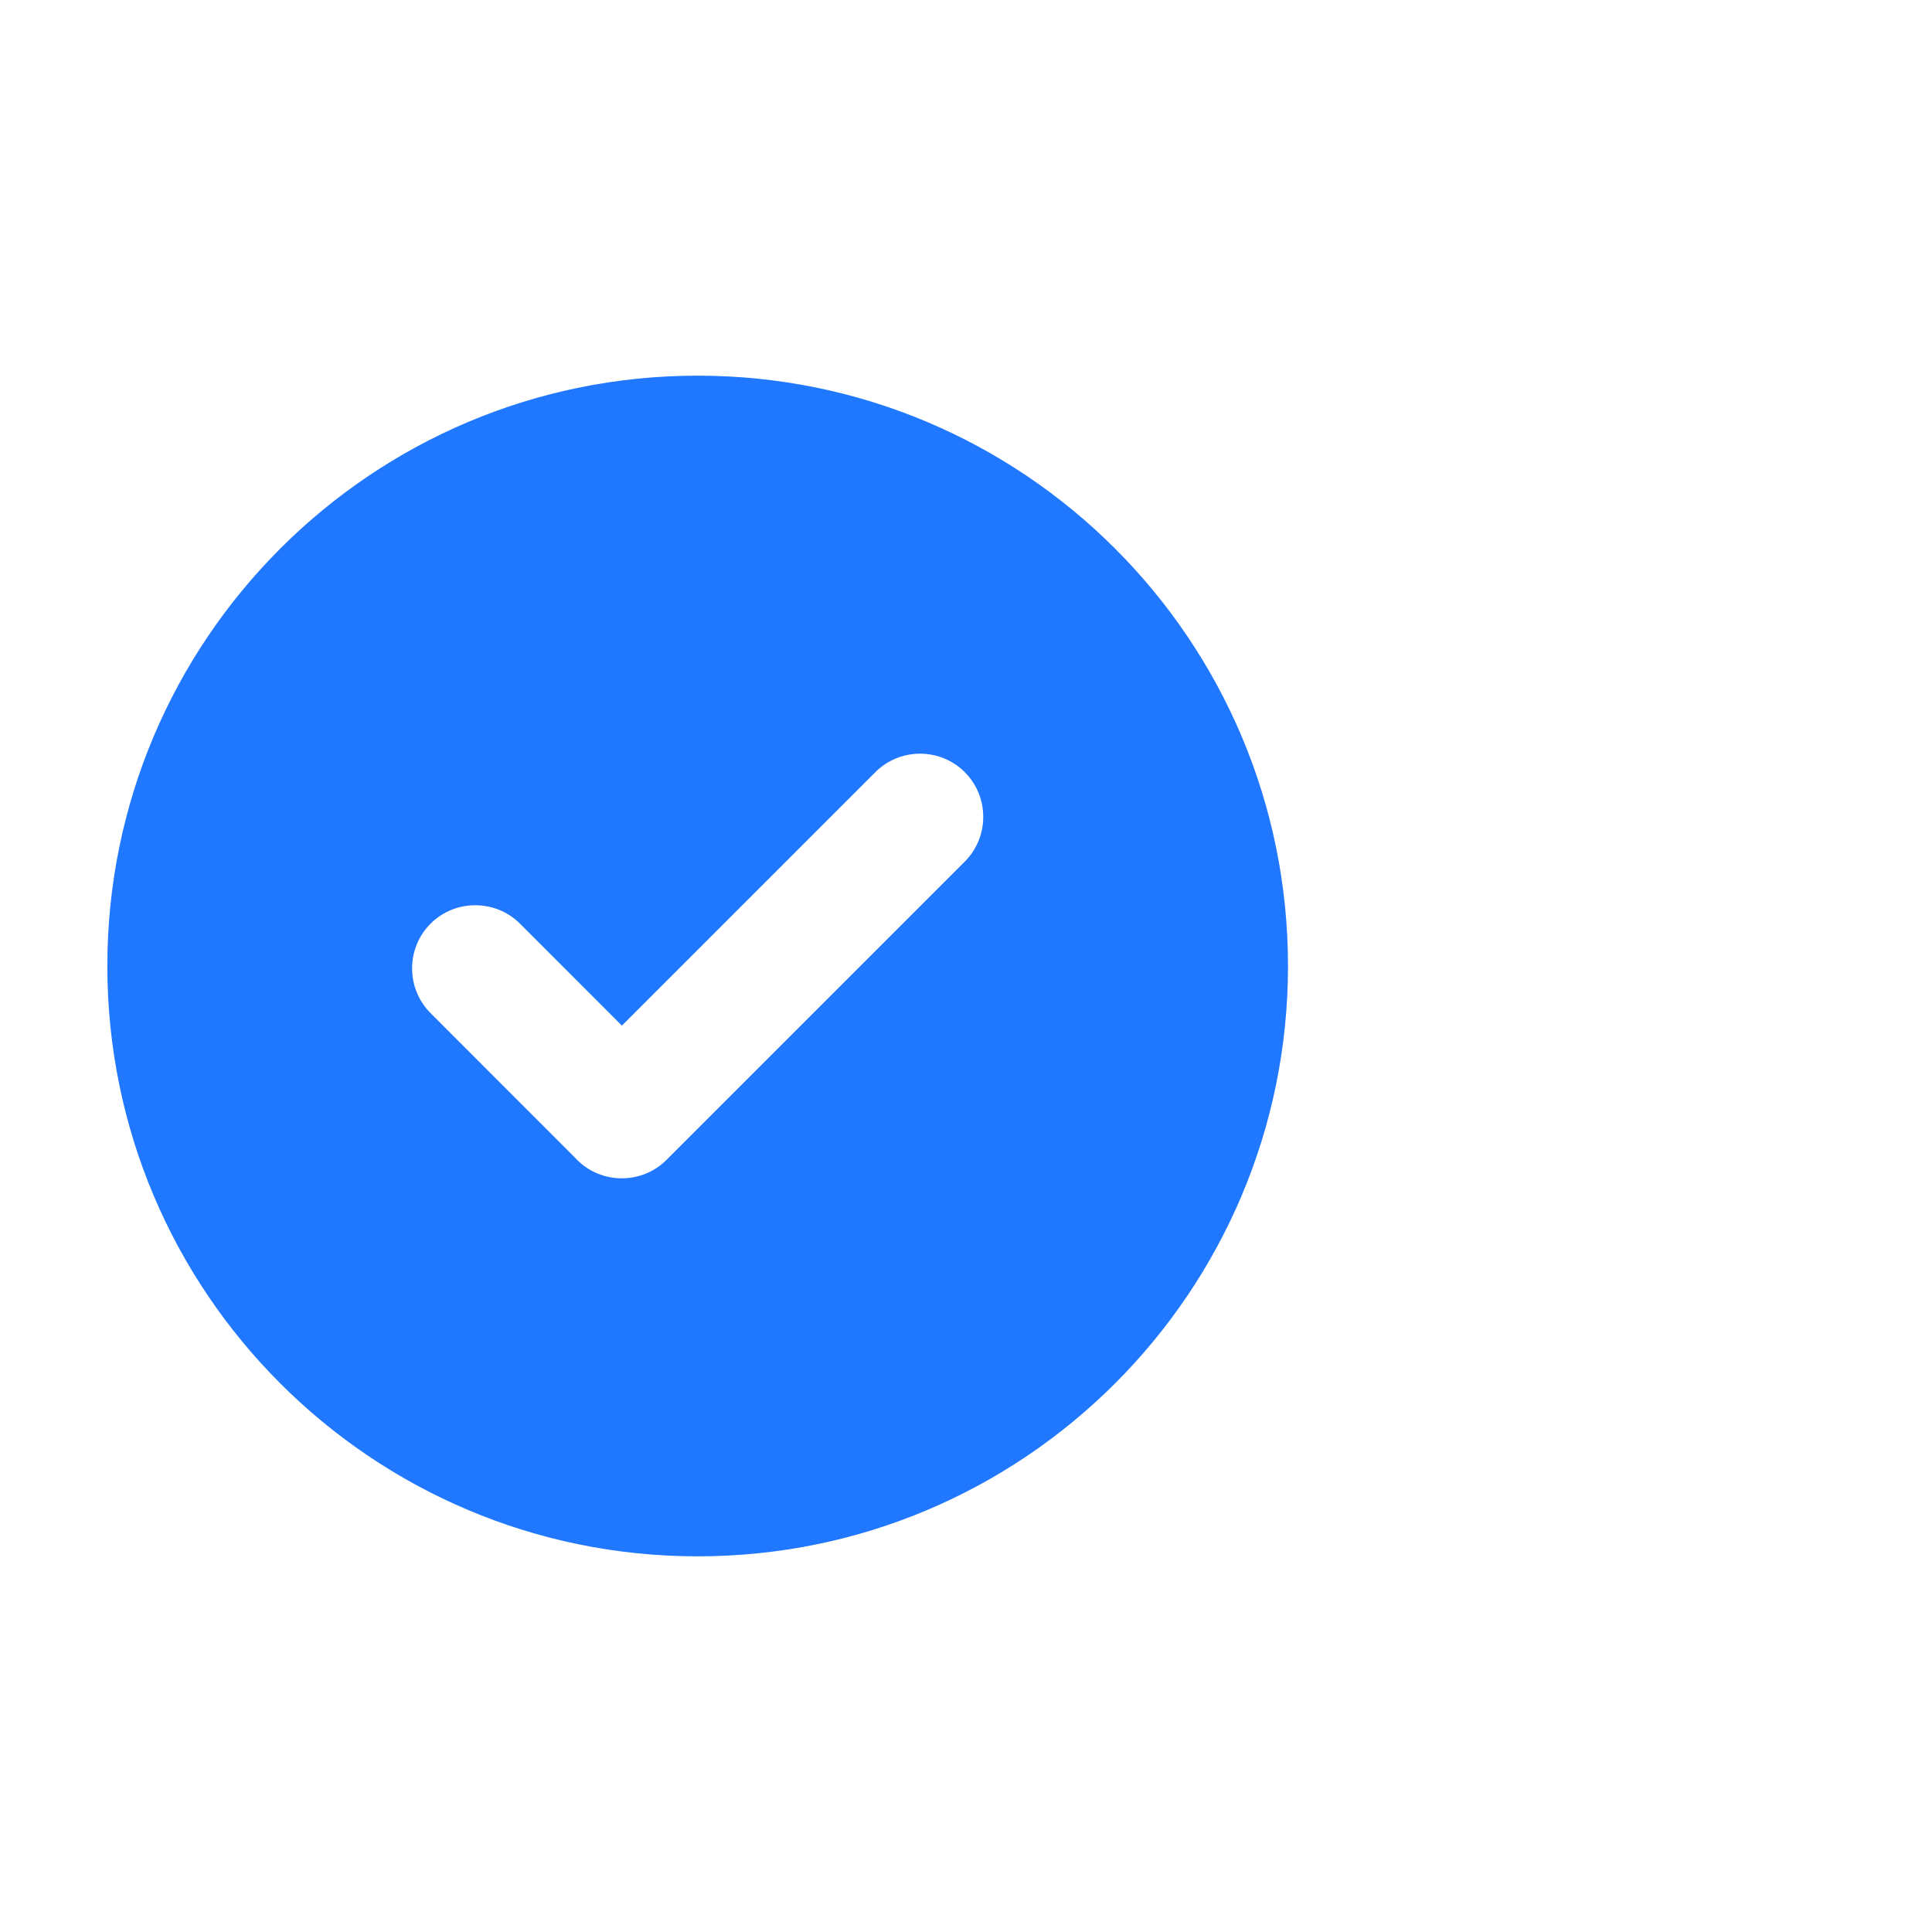
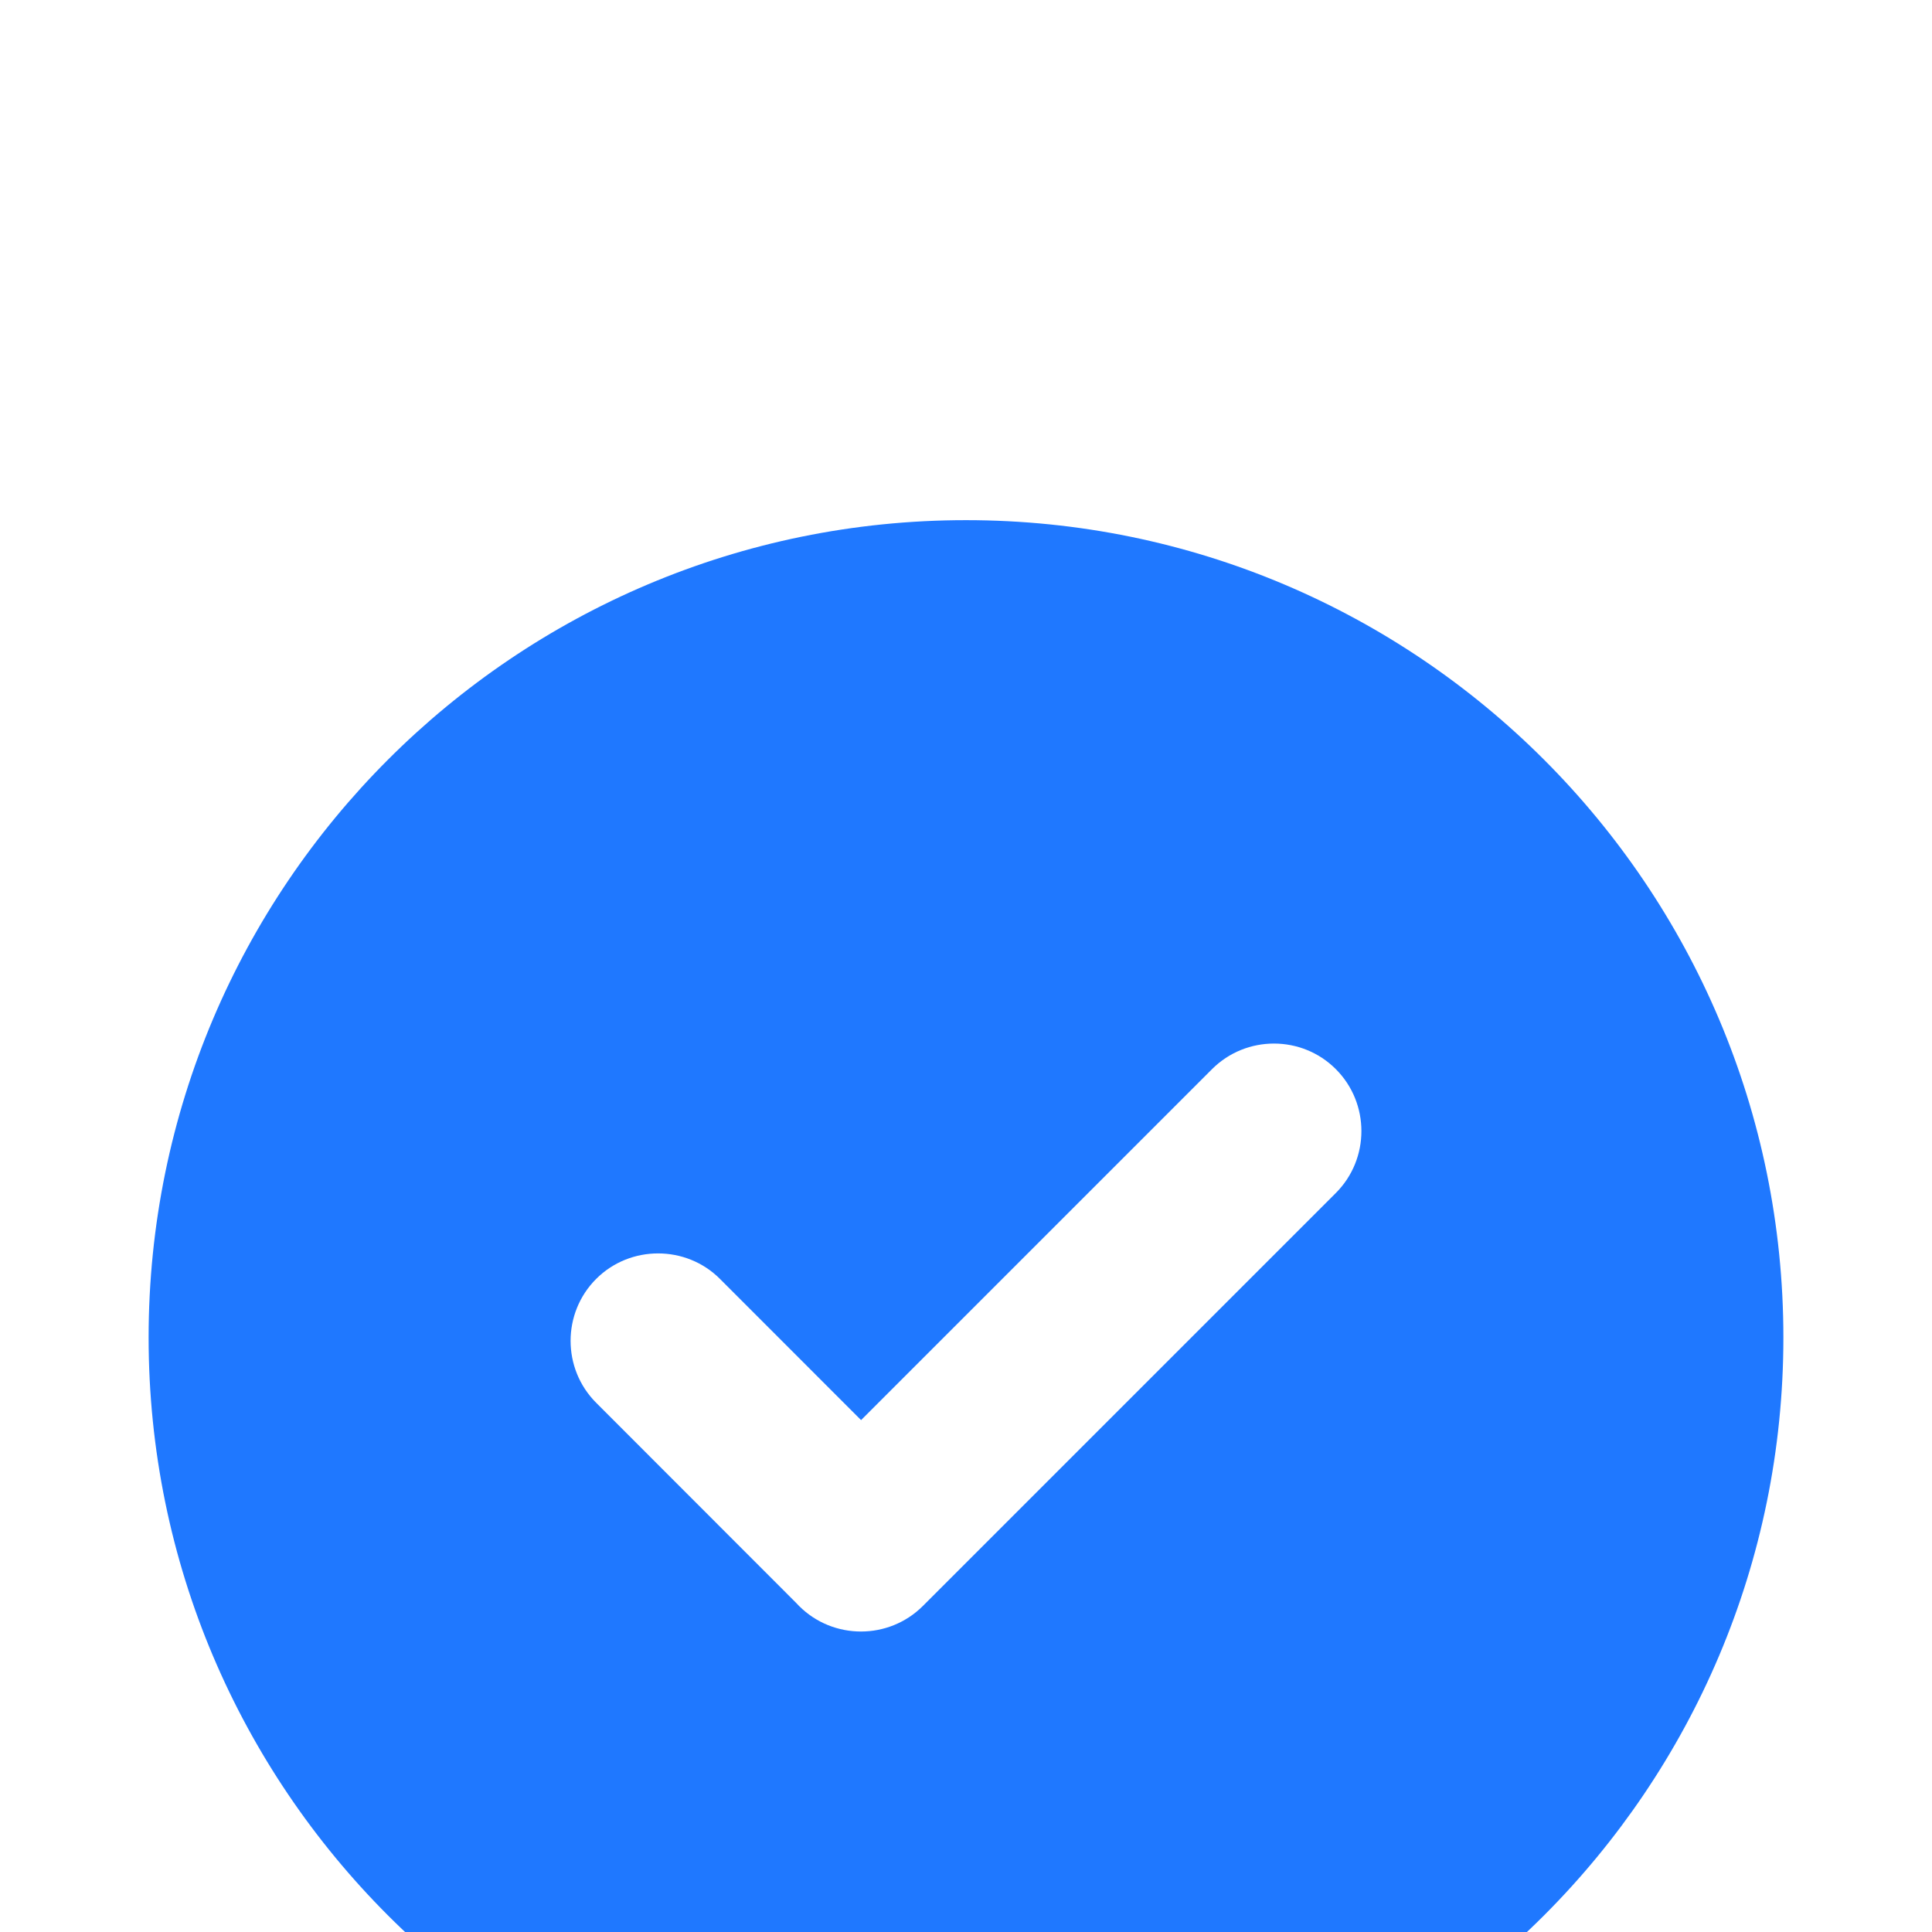
- <svg xmlns="http://www.w3.org/2000/svg" preserveAspectRatio="none" width="100%" height="100%" overflow="visible" style="display: block;" viewBox="0 0 36 36" fill="none">
-   <g id="å¾å±_x0020_1">
-     <g id="Vector">
- </g>
-     <path id="Vector_2" fill-rule="evenodd" clip-rule="evenodd" d="M13 7C19.074 7 24 11.926 24 18C24 24.074 19.074 29 13 29C6.926 29 2 24.074 2 18C2 11.926 6.926 7 13 7ZM10.716 21.573L8.023 18.878C7.564 18.419 7.564 17.67 8.023 17.211C8.482 16.752 9.234 16.755 9.689 17.211L11.588 19.111L16.311 14.388C16.77 13.929 17.519 13.929 17.977 14.388C18.436 14.847 18.436 15.596 17.977 16.055L12.42 21.612C11.961 22.071 11.212 22.071 10.753 21.612C10.74 21.599 10.728 21.586 10.716 21.573Z" fill="#1F78FF" />
-   </g>
+ <svg xmlns="http://www.w3.org/2000/svg" viewBox="0 0 26 26" fill="none">
+   <path fill-rule="evenodd" clip-rule="evenodd" d="M13 7C19.074 7 24 11.926 24 18C24 24.074 19.074 29 13 29C6.926 29 2 24.074 2 18C2 11.926 6.926 7 13 7ZM10.716 21.573L8.023 18.878C7.564 18.419 7.564 17.67 8.023 17.211C8.482 16.752 9.234 16.755 9.689 17.211L11.588 19.111L16.311 14.388C16.77 13.929 17.519 13.929 17.977 14.388C18.436 14.847 18.436 15.596 17.977 16.055L12.42 21.612C11.961 22.071 11.212 22.071 10.753 21.612C10.74 21.599 10.728 21.586 10.716 21.573Z" fill="#1F78FF" />
</svg>
